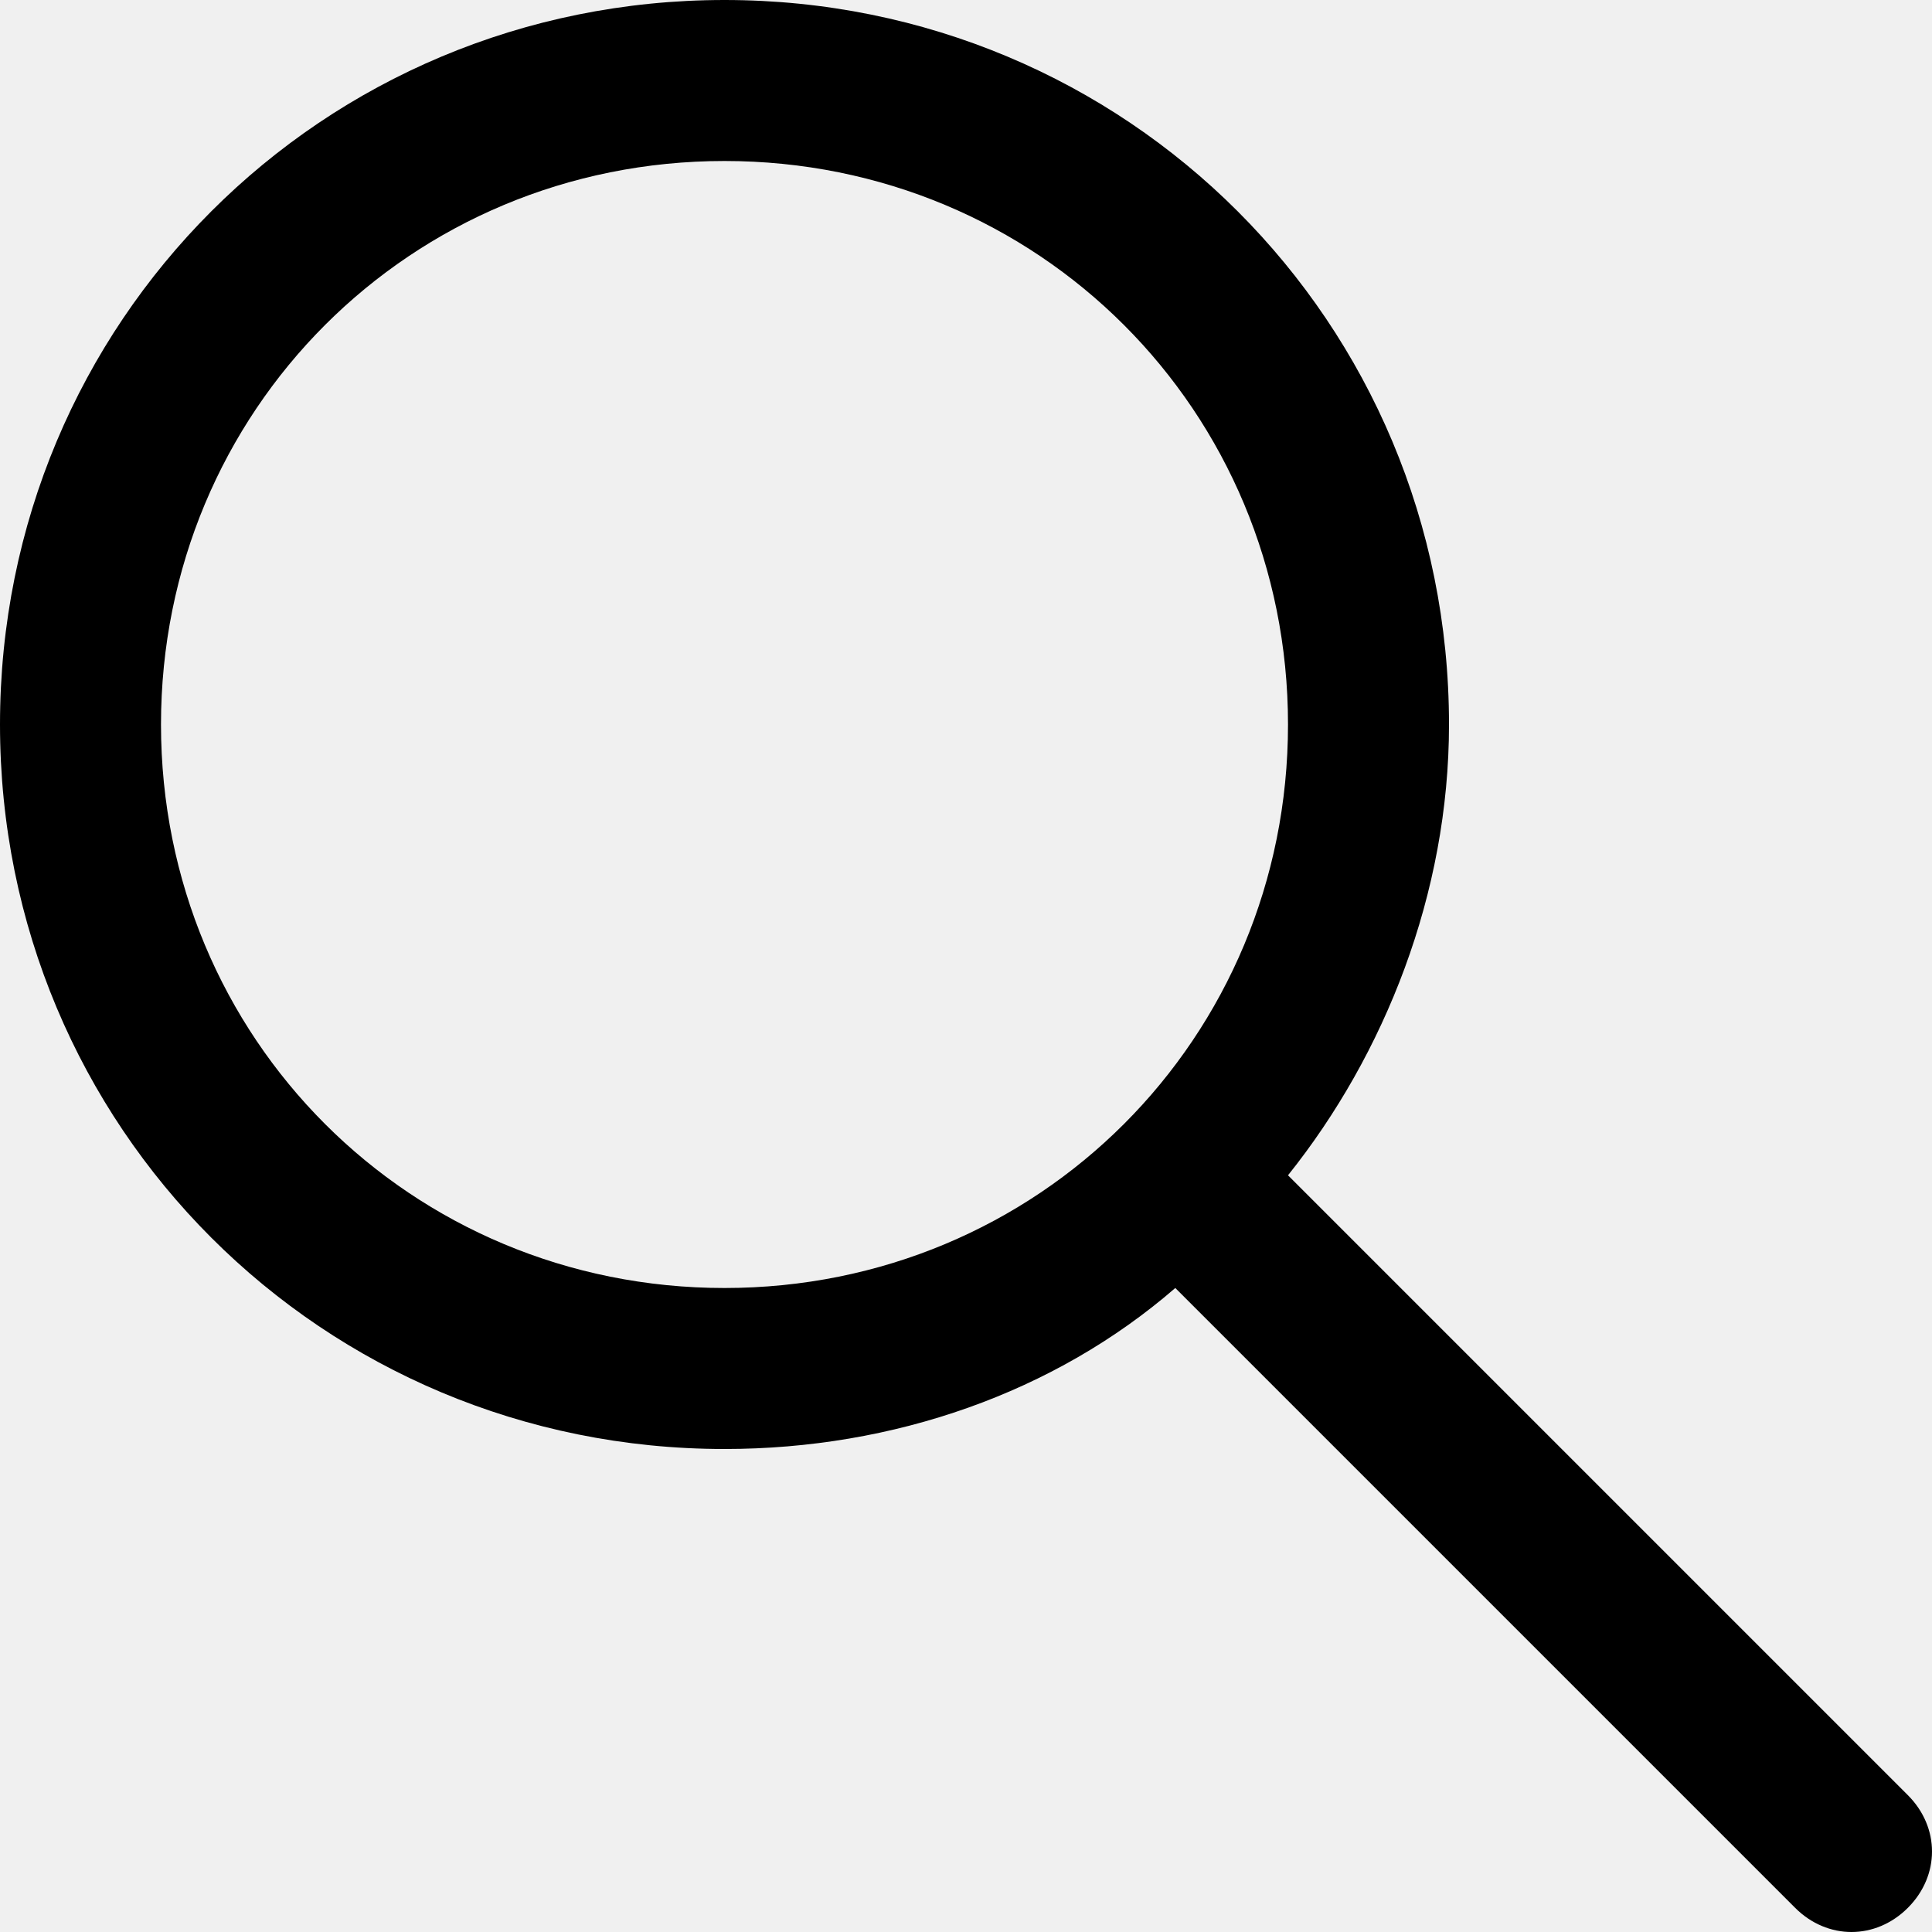
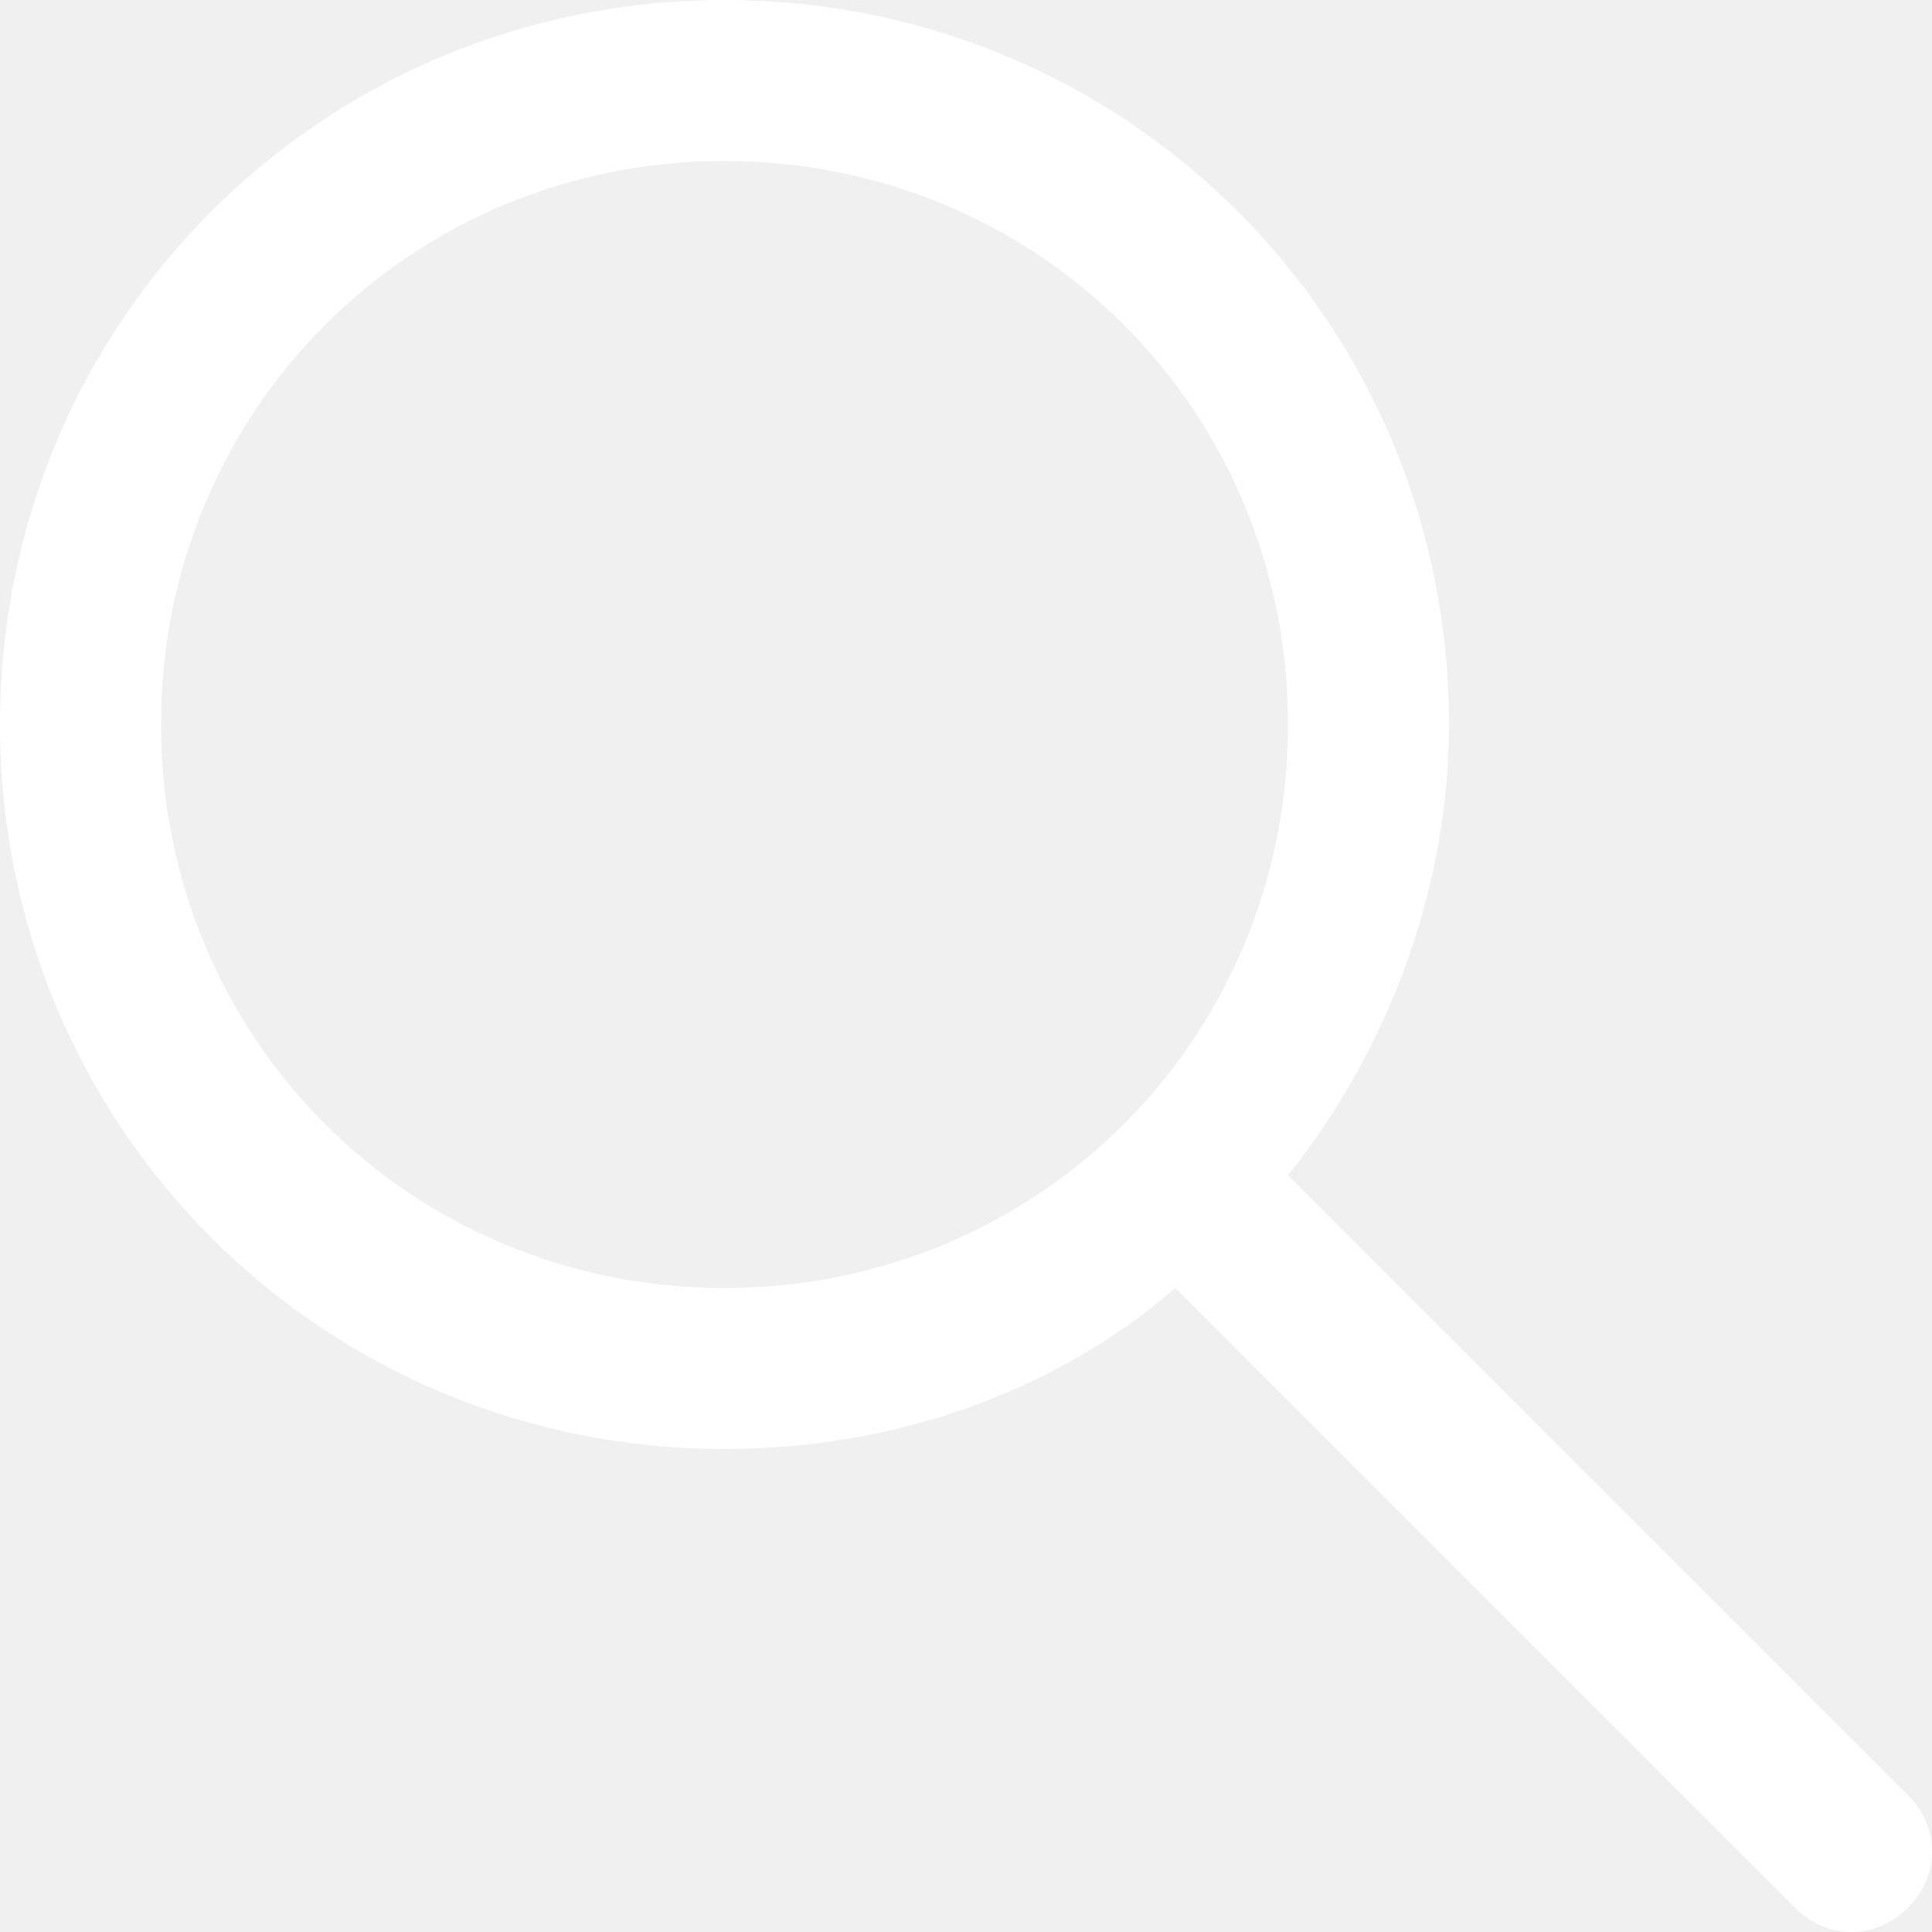
<svg xmlns="http://www.w3.org/2000/svg" class="_2YAsIJAi" viewBox="0 0 24 24" aria-label="Search">
-   <path d="M9 18c2.1 0 4.1-.7 5.6-2l7.7 7.7c.4.4 1 .4 1.4 0 .4-.4.4-1 0-1.4L16 14.6c1.2-1.5 2-3.5 2-5.6 0-5-4-9-9-9S0 4 0 9s4 9 9 9zM9 2c3.9 0 7 3.1 7 7s-3.1 7-7 7-7-3.1-7-7 3.1-7 7-7z" />
+   <path fill="#ffffff" d="M9 18c2.1 0 4.1-.7 5.6-2l7.7 7.7c.4.4 1 .4 1.4 0 .4-.4.4-1 0-1.4L16 14.6c1.2-1.5 2-3.5 2-5.6 0-5-4-9-9-9S0 4 0 9s4 9 9 9zM9 2c3.9 0 7 3.1 7 7s-3.1 7-7 7-7-3.1-7-7 3.1-7 7-7z" />
</svg>
